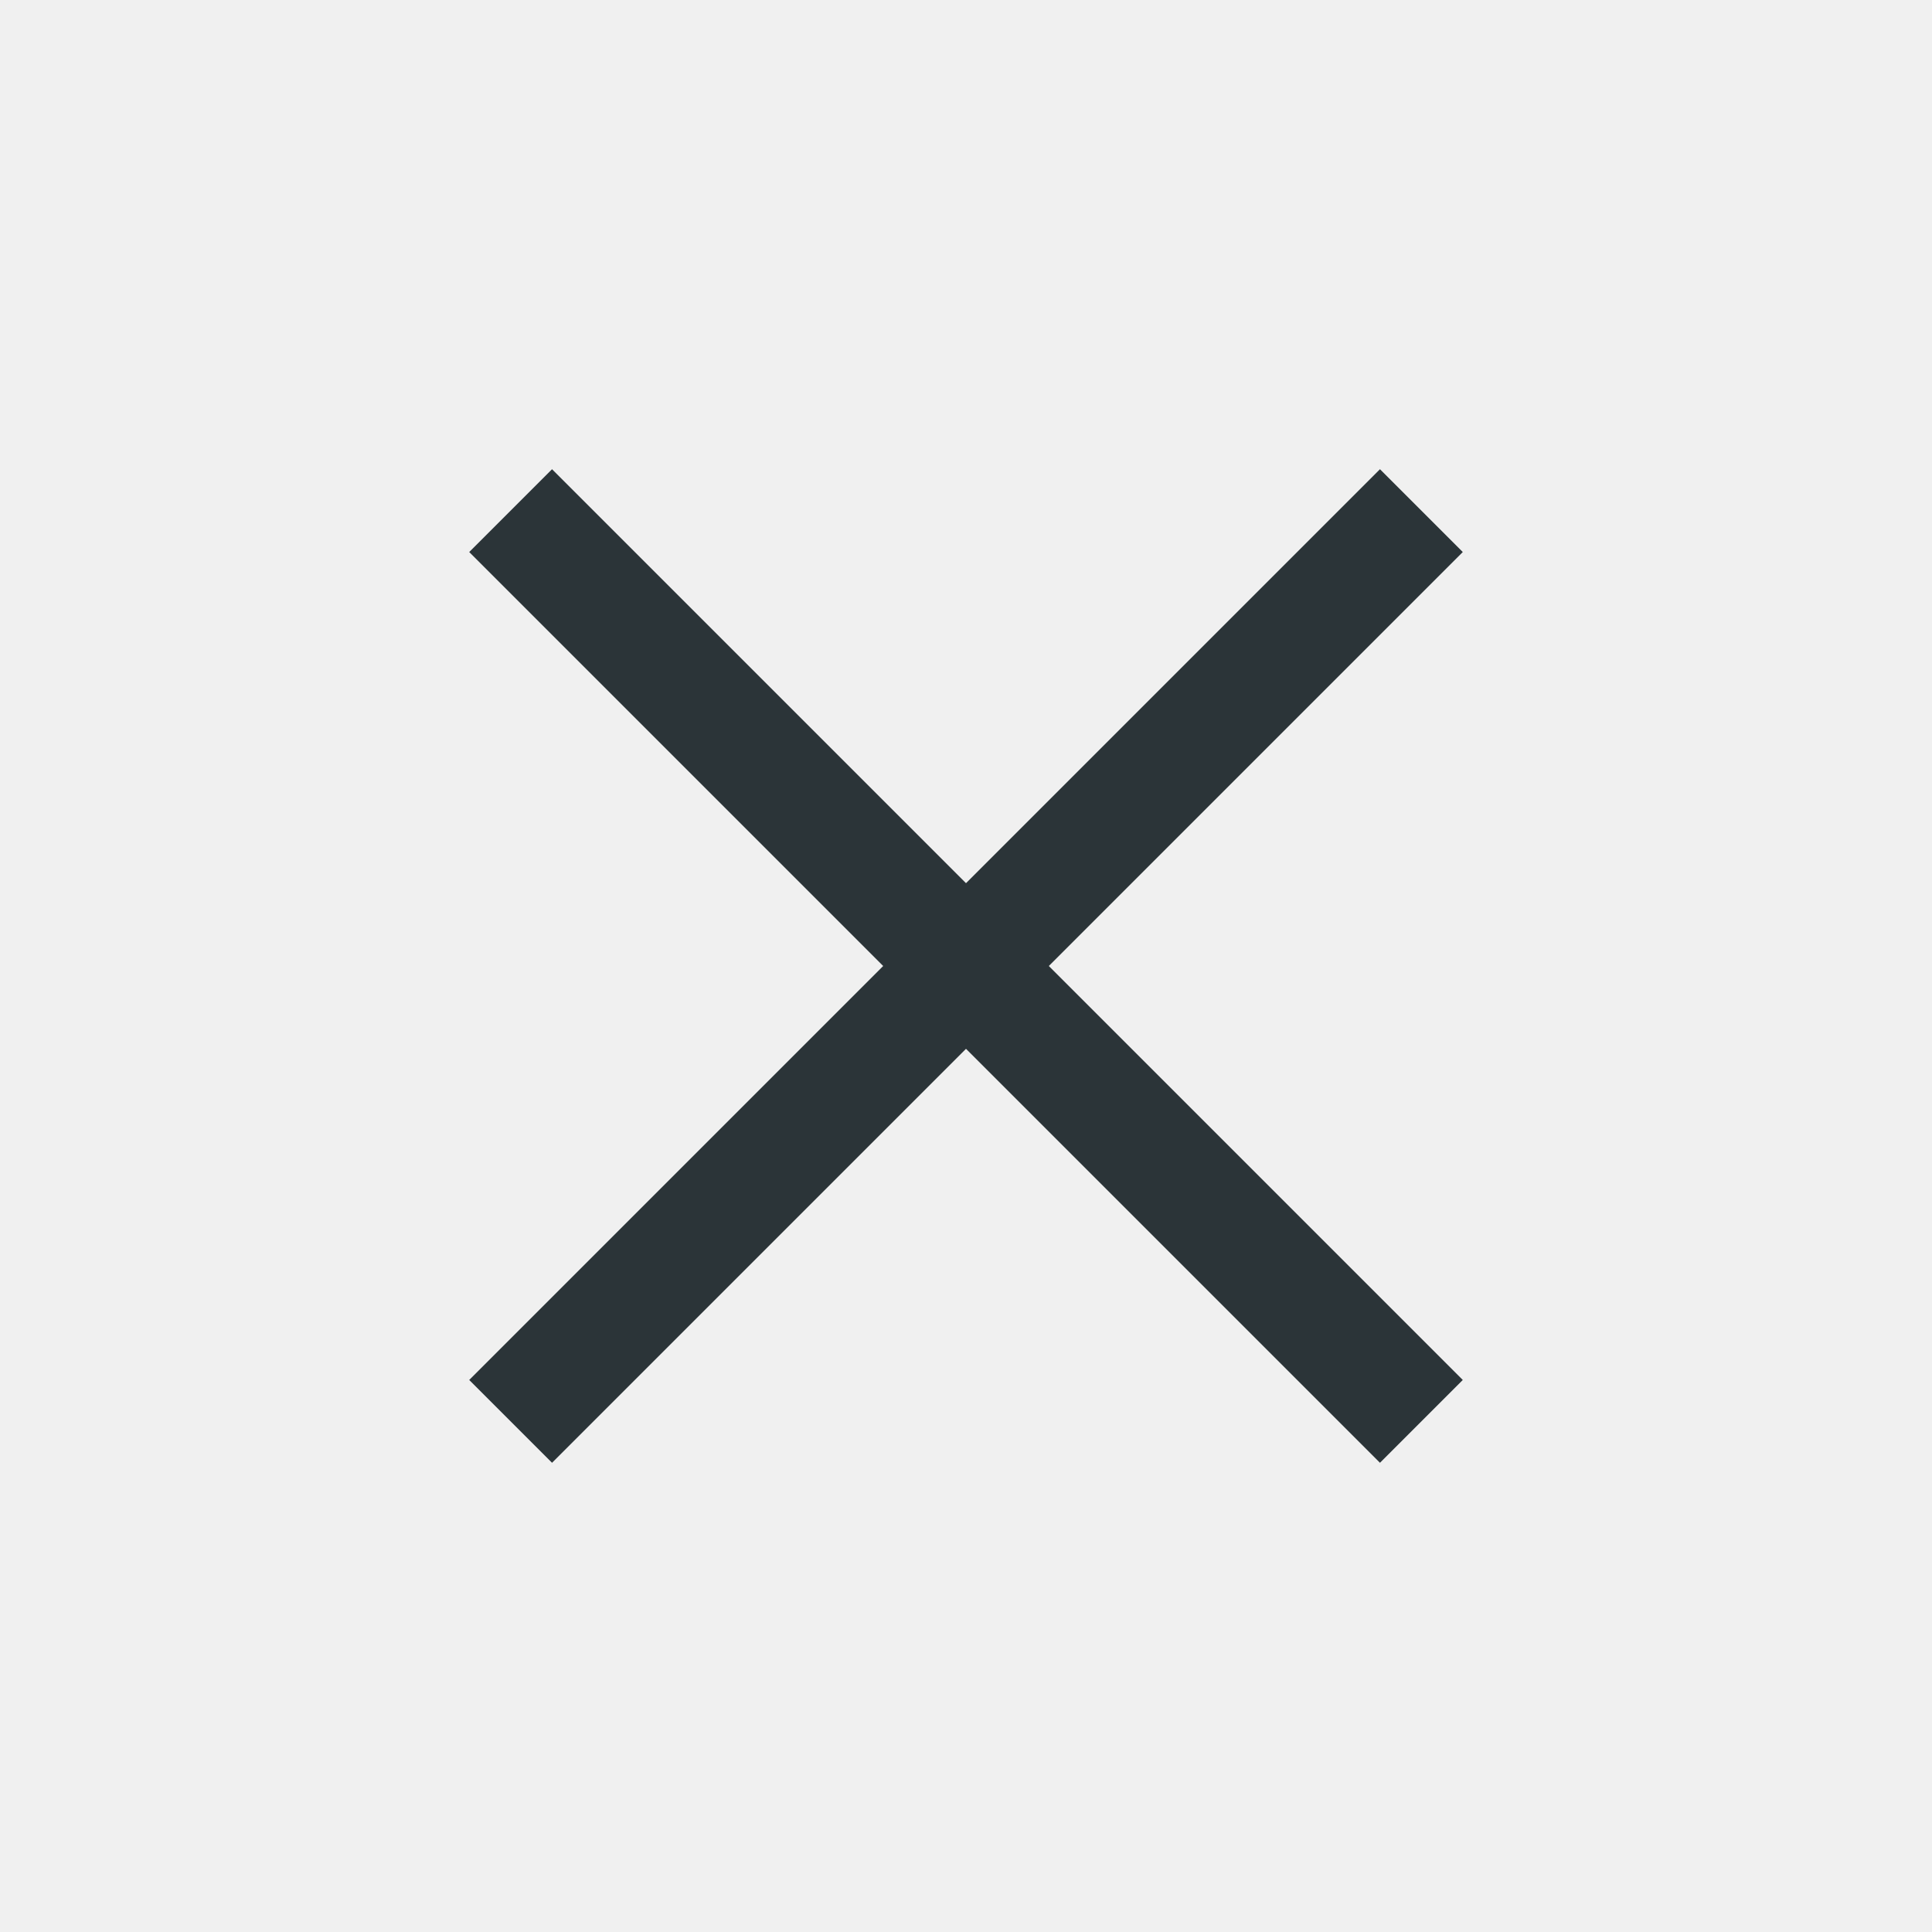
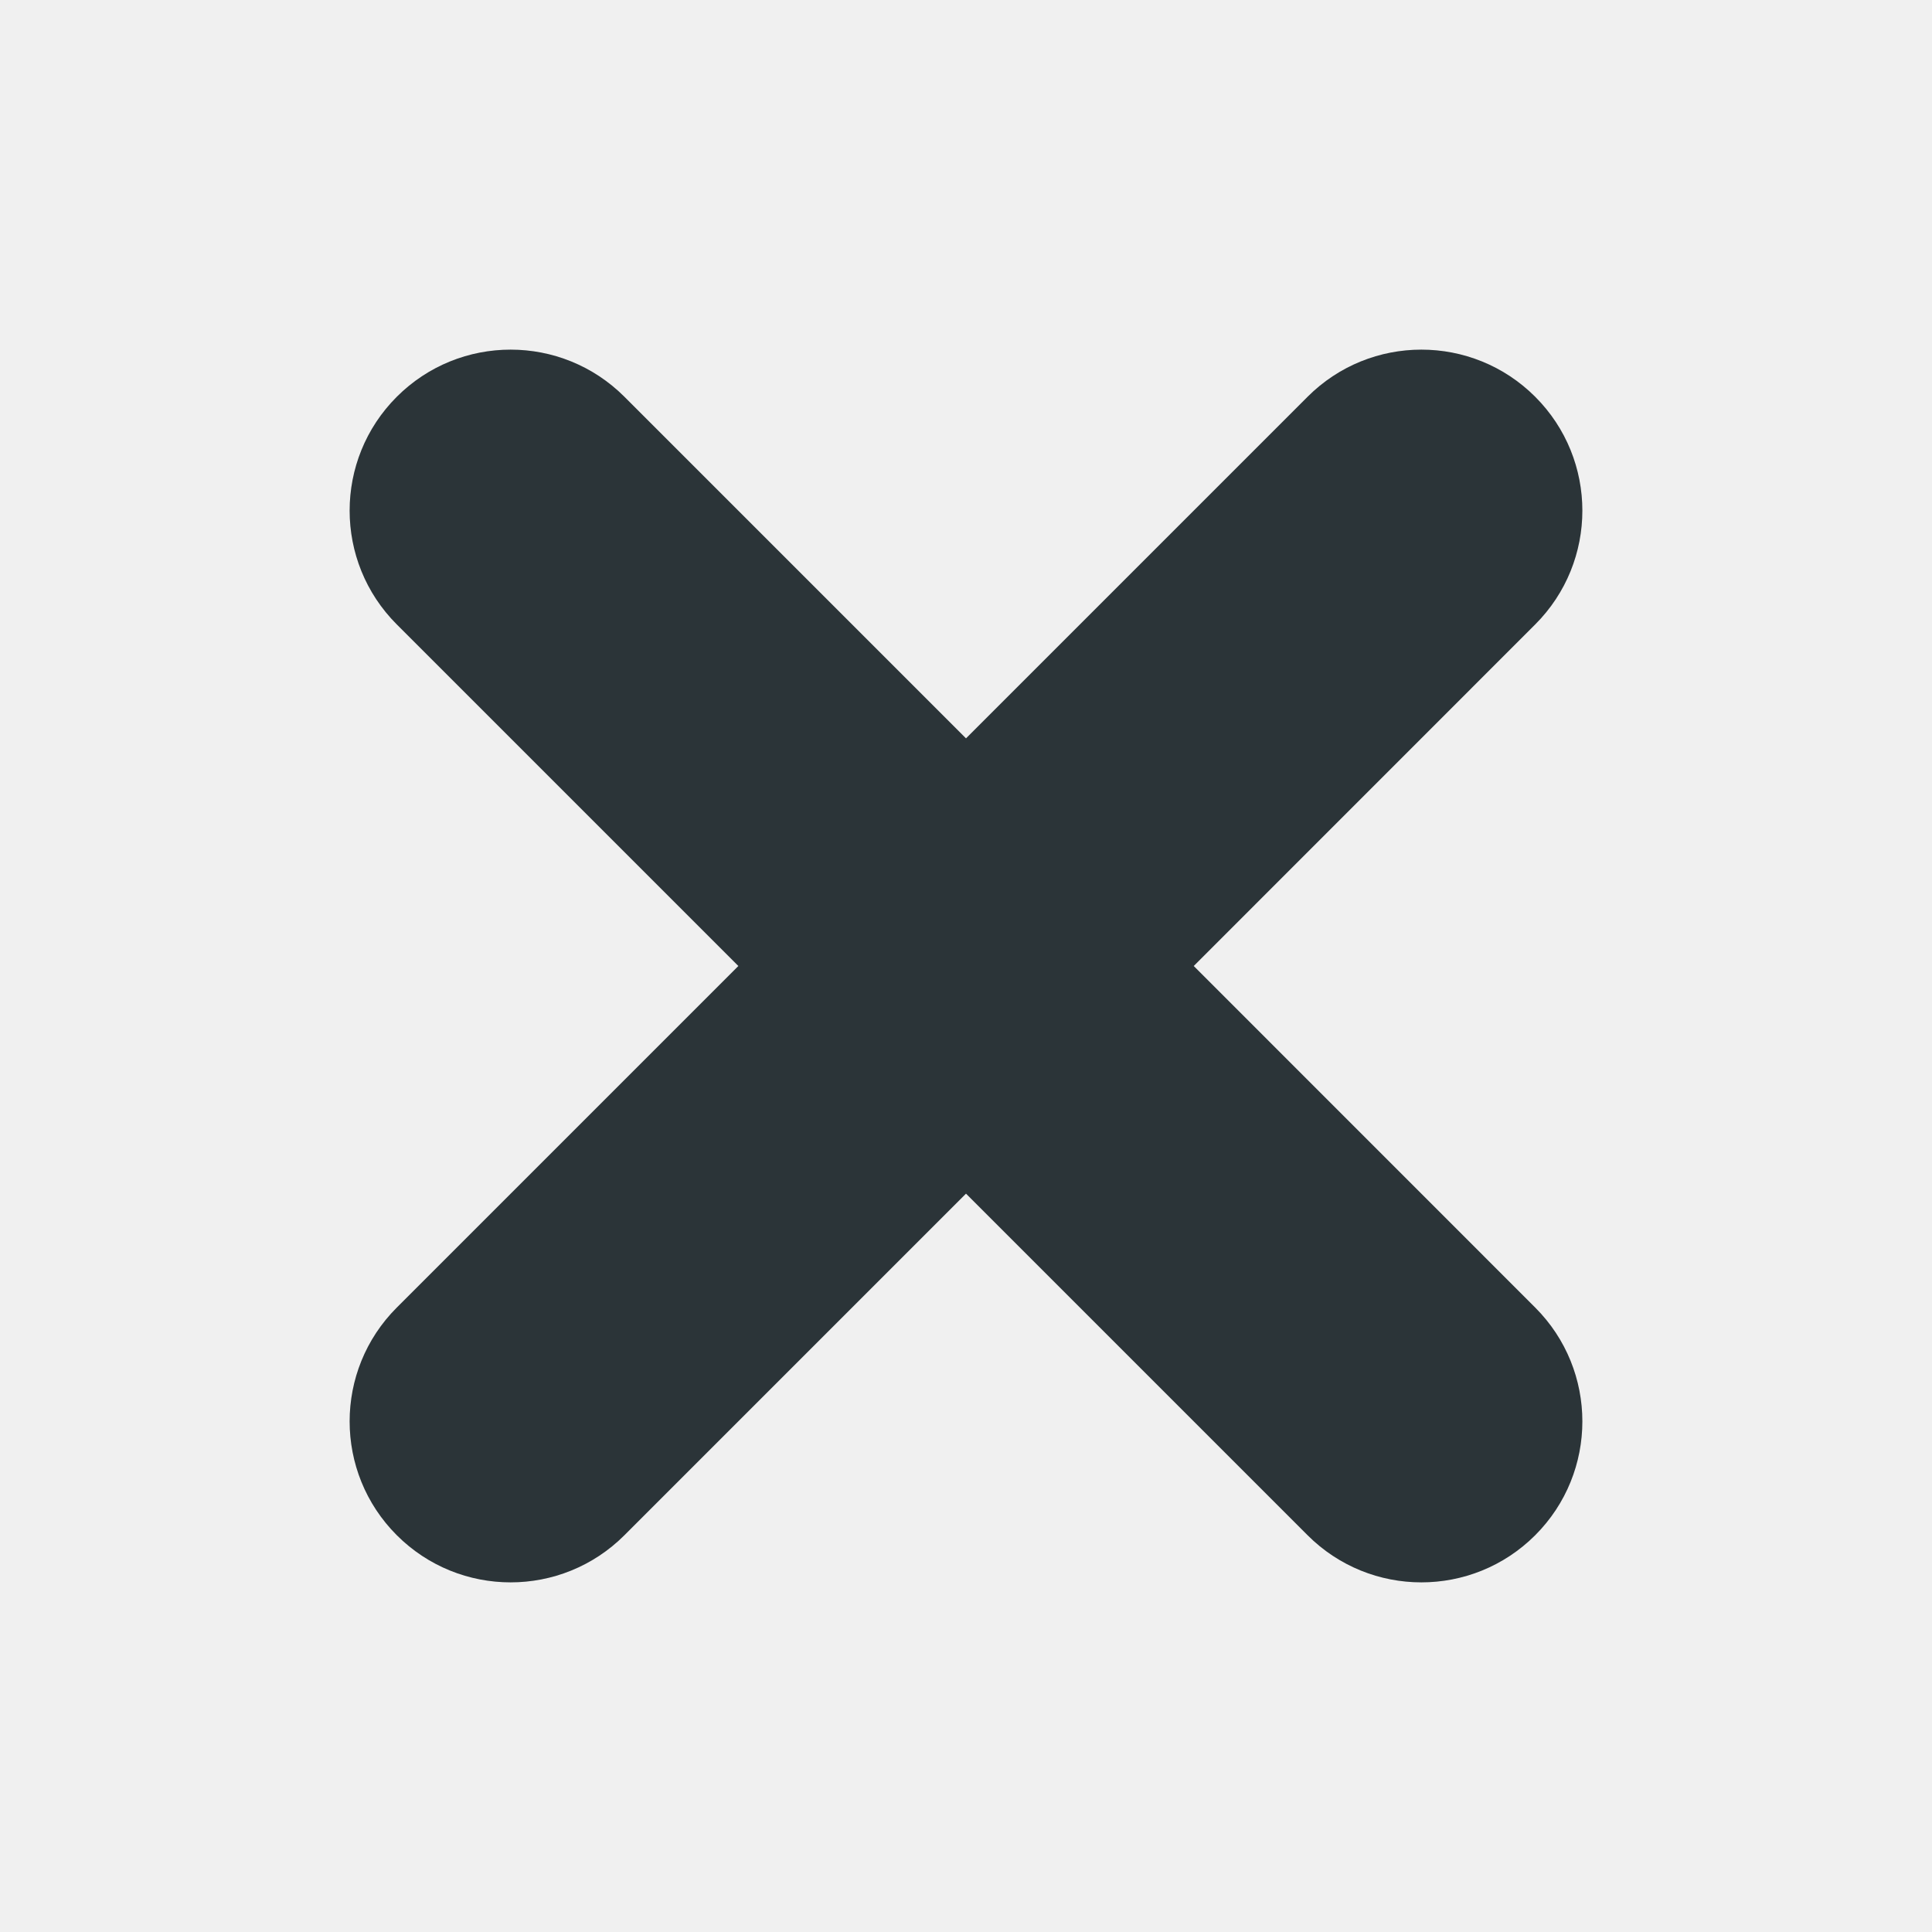
- <svg xmlns="http://www.w3.org/2000/svg" width="30" height="30" viewBox="0 0 30 30" fill="none">
-   <path fill-rule="evenodd" clip-rule="evenodd" d="M8.572 7.286L7.286 8.572L13.714 15L7.286 21.428L8.572 22.714L15 16.286L21.428 22.714L22.714 21.428L16.286 15L22.714 8.572L21.428 7.286L15 13.714L8.572 7.286Z" fill="#2B3438" />
+ <svg xmlns="http://www.w3.org/2000/svg" width="24" height="24" viewBox="0 0 24 24" fill="none">
+   <g clip-path="url(#clip0_529_109)">
+     <path fill-rule="evenodd" clip-rule="evenodd" d="M7.757 4.929C6.976 4.148 5.71 4.148 4.929 4.929C4.148 5.71 4.148 6.976 4.929 7.757L9.172 12L4.929 16.243C4.148 17.024 4.148 18.29 4.929 19.071C5.71 19.852 6.976 19.852 7.757 19.071L12 14.828L16.243 19.071C17.024 19.852 18.29 19.852 19.071 19.071C19.852 18.29 19.852 17.024 19.071 16.243L14.829 12L19.071 7.757C19.852 6.976 19.852 5.71 19.071 4.929C18.29 4.148 17.024 4.148 16.243 4.929L12 9.172L7.757 4.929Z" fill="#2B3438" />
+   </g>
+   <defs>
+     <clipPath id="clip0_529_109">
+       <rect width="24" height="24" fill="white" />
+     </clipPath>
+   </defs>
</svg>
